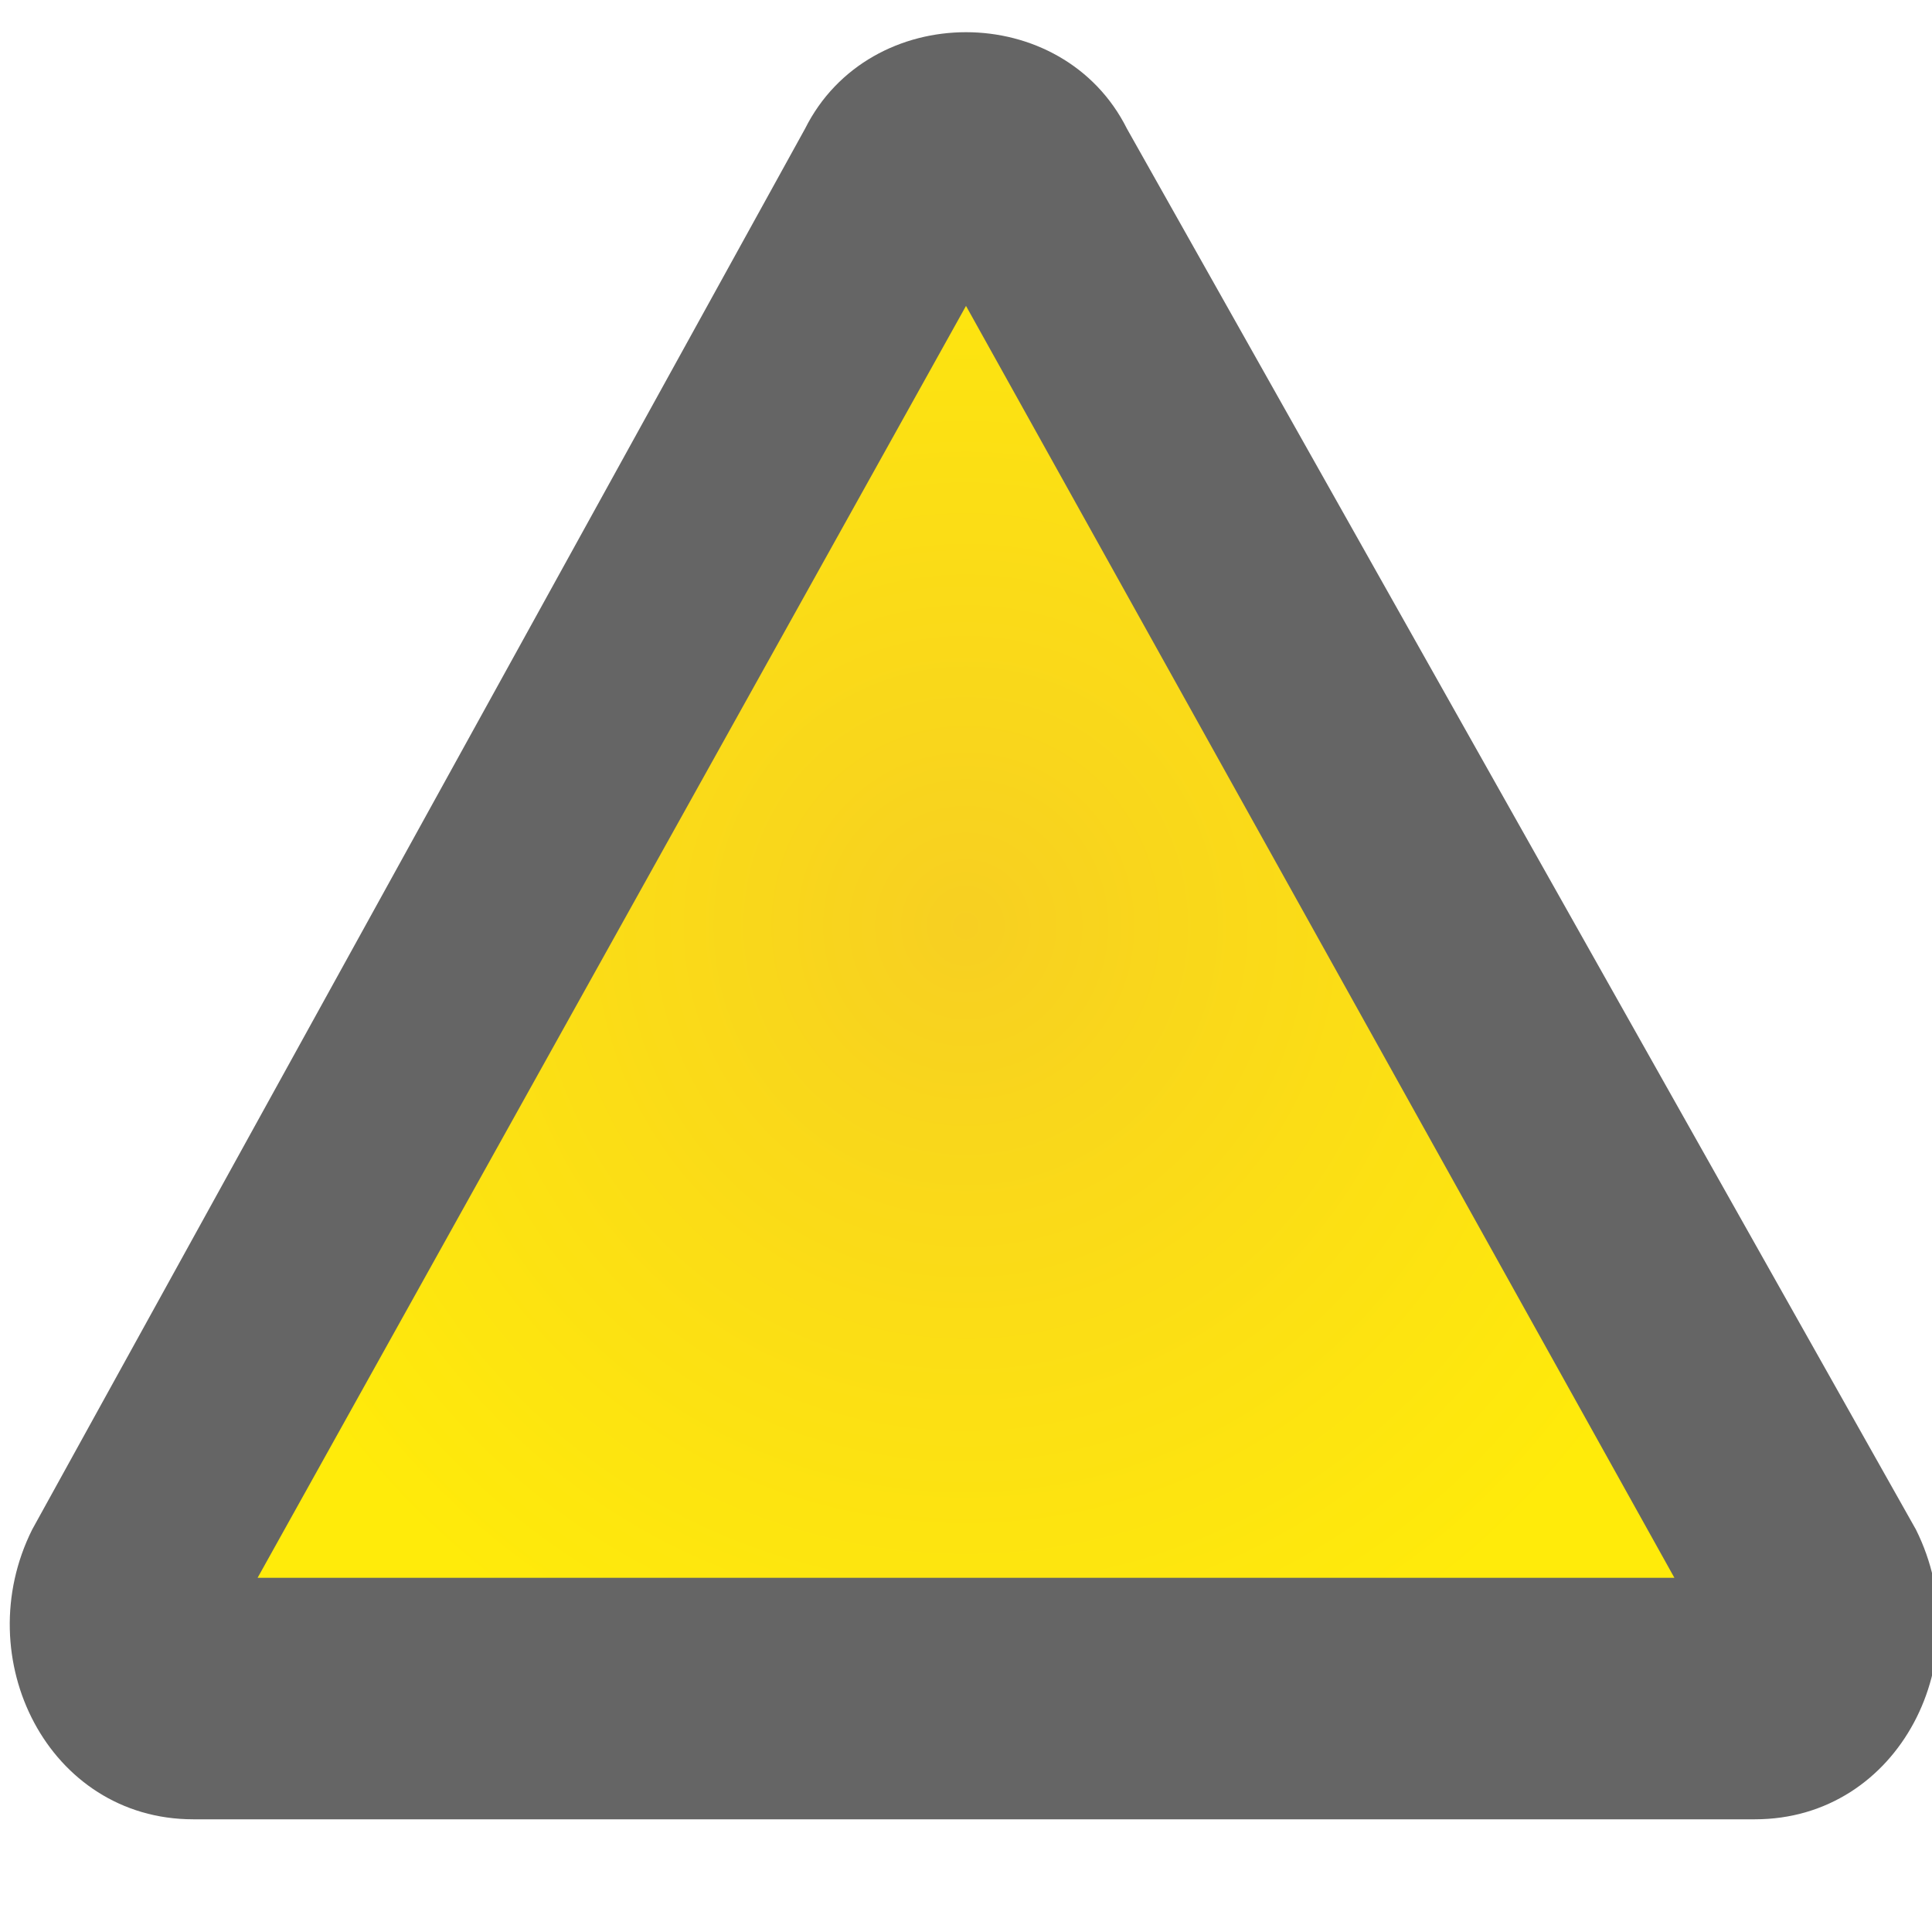
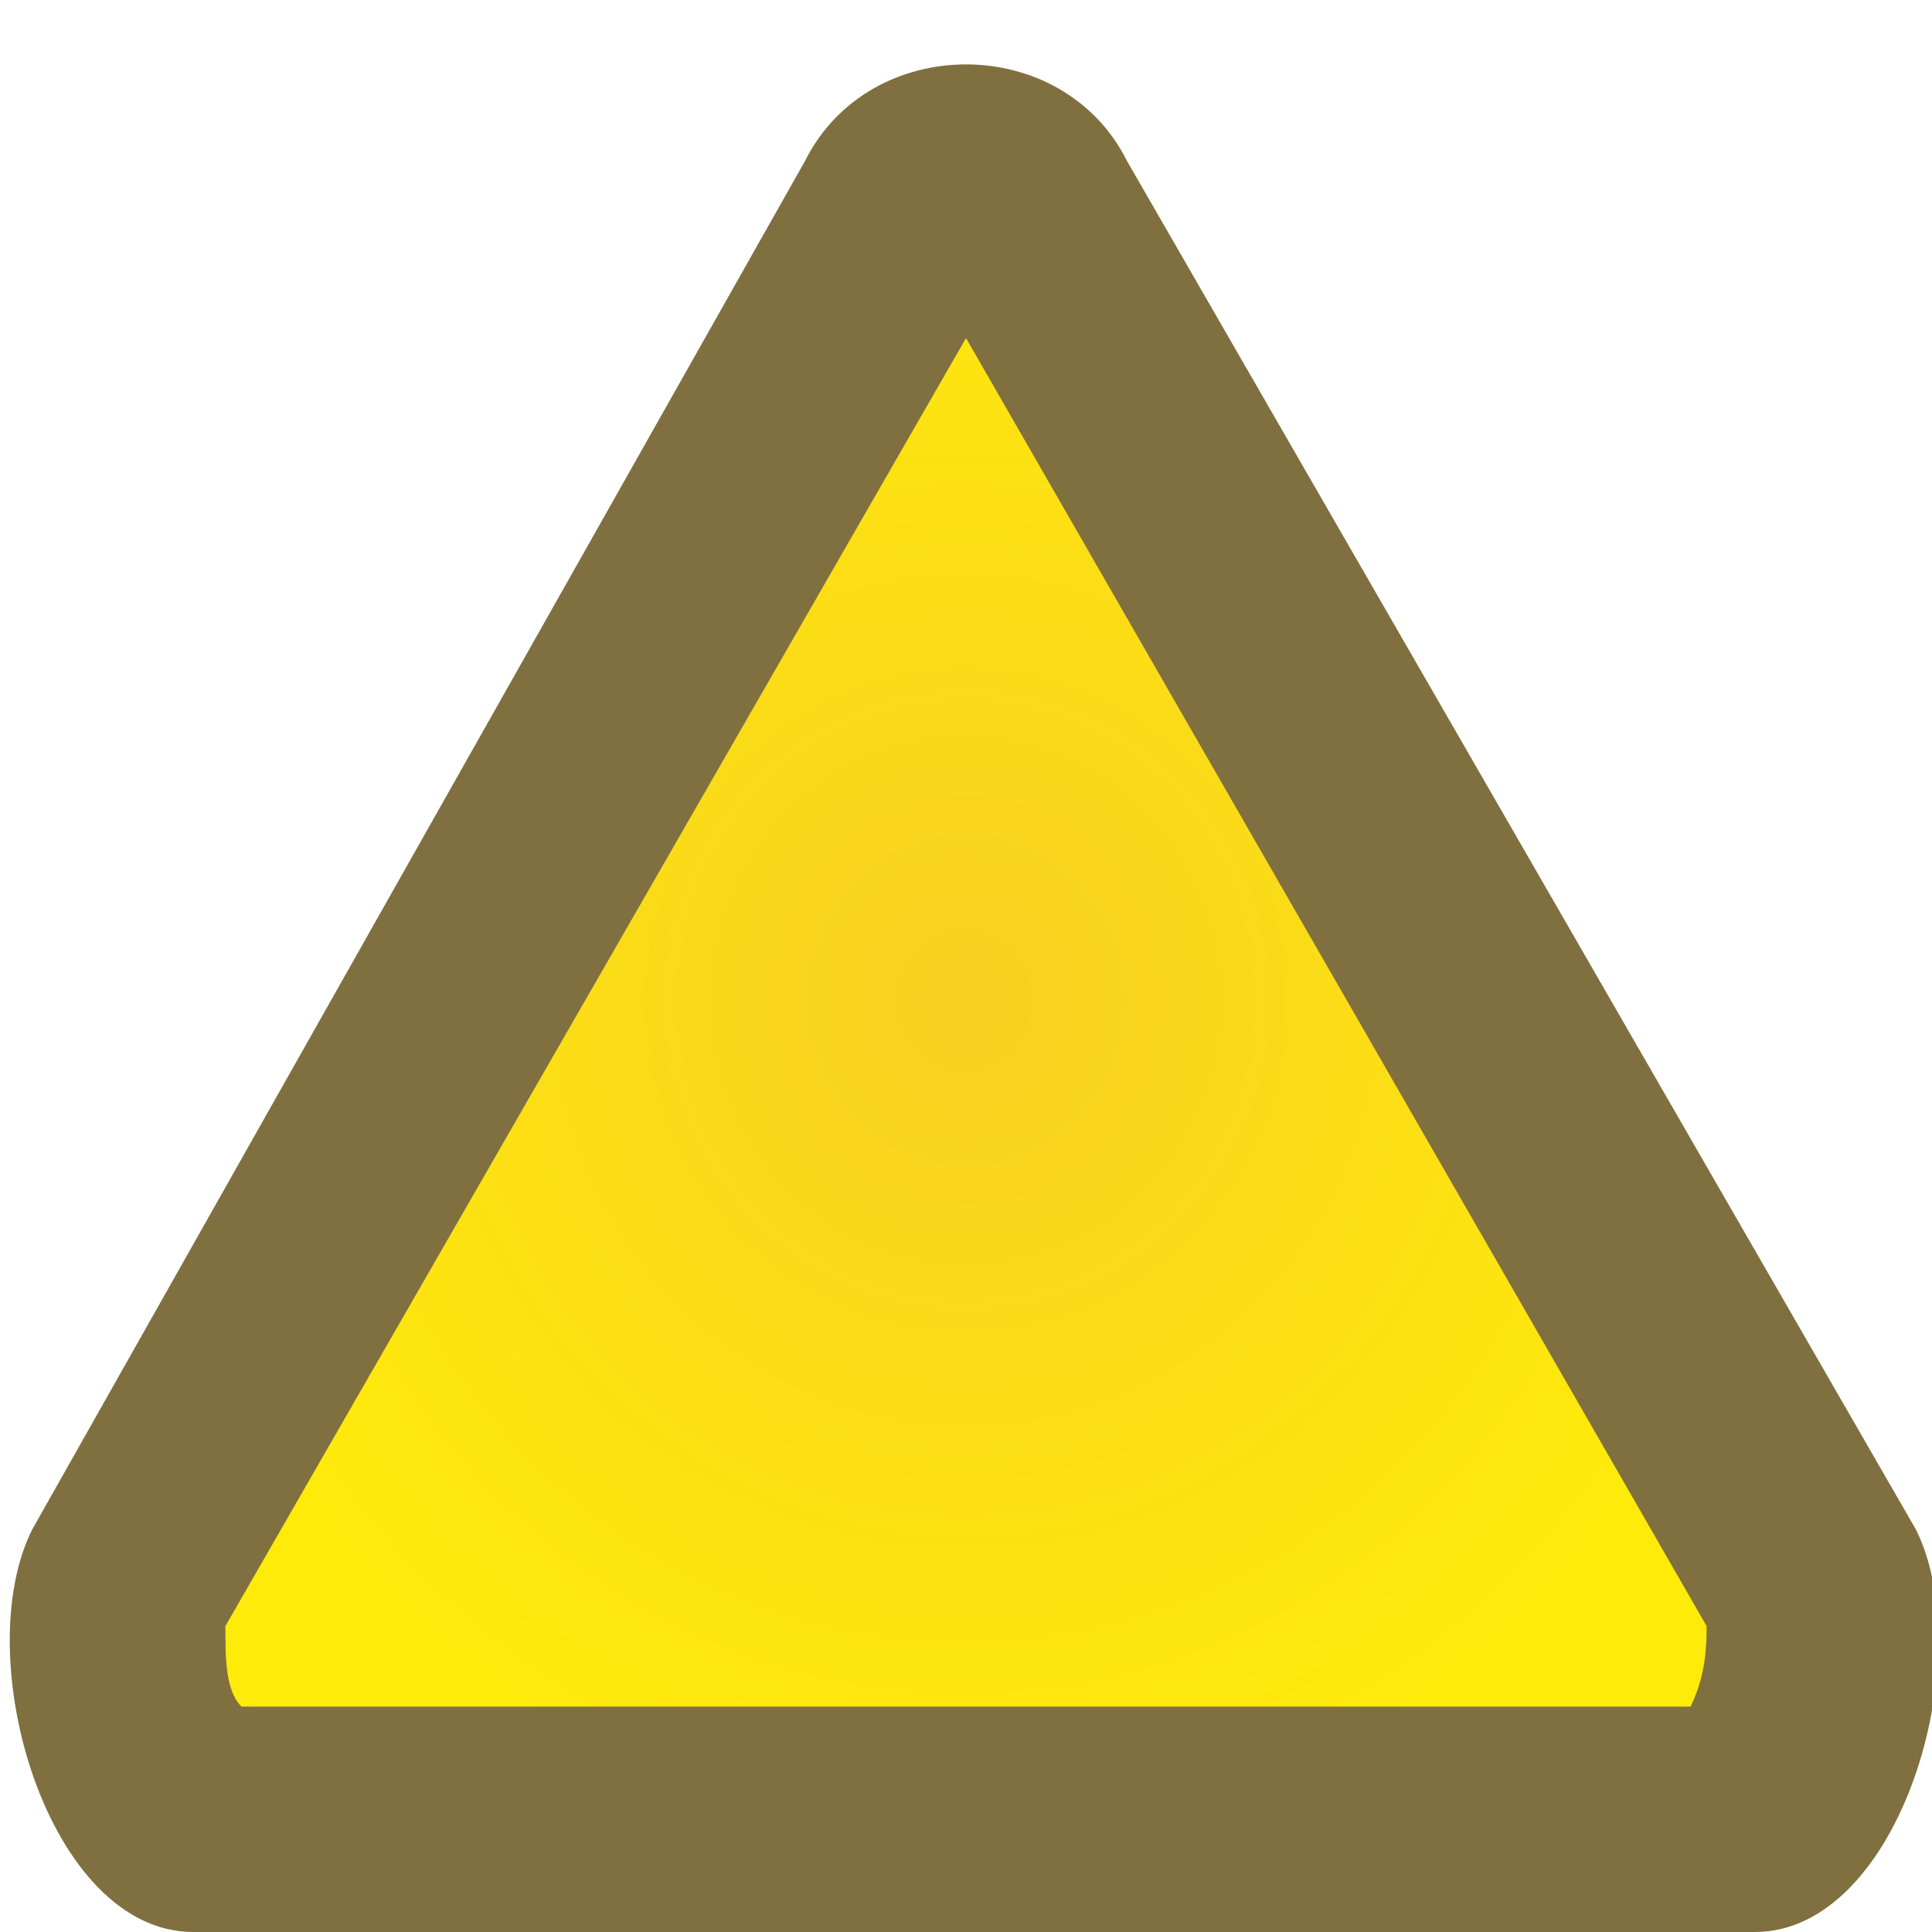
<svg xmlns="http://www.w3.org/2000/svg" width="12" height="12" viewBox="0 0 12 12">
  <g>
-     <radialGradient id="a" cx="6.069" cy="5.739" r="5.603" gradientTransform="matrix(.891 0 0 .917 .591 .489)" gradientUnits="userSpaceOnUse">
+     <radialGradient id="a" cx="7.779" cy="6.239" r="5.755" gradientTransform="matrix(.891 0 0 .917 -.932 .489)" gradientUnits="userSpaceOnUse">
      <stop offset="0" stop-color="#F7CF22" />
      <stop offset=".258" stop-color="#F9D71B" />
      <stop offset="1" stop-color="#FFEB0A" />
    </radialGradient>
-     <path d="M1.1 10.5c-.2 0-.3-.2-.4-.2-.1-.2-.1-.3 0-.5l4.9-8.7c.1-.1.3-.2.4-.2s.3 0 .4.2l4.9 8.7c.1.2.1.3 0 .5 0 .1-.2.2-.4.2H1.1z" fill="url(#a)" />
-     <path d="M6 1.9l4.4 7.9H1.6L6 1.9M6 .2c-.4 0-.8.2-1 .6L.2 9.5c-.4.8.1 1.8 1 1.8h9.7c.9 0 1.4-1 1-1.8L7 .8C6.8.4 6.4.2 6 .2z" fill="#656565" />
+     <path d="M1.1 11.3s-.2-.1-.3-.4c-.2-.4-.2-.9-.1-1l4.9-8.5c.1-.3.3-.3.4-.3s.3 0 .4.2l4.9 8.5c.1.2.1.6-.1 1-.1.3-.3.4-.3.4H1.1z" fill="url(#a)" />
+     <path d="M6 2.1l4.6 8c0 .1 0 .3-.1.5h-9c-.1-.1-.1-.3-.1-.5l4.6-8M6 .4c-.4 0-.8.2-1 .6L.2 9.5c-.4.8.1 2.5 1 2.5h9.7c.9 0 1.4-1.7 1-2.5L7 1C6.8.6 6.4.4 6 .4z" fill="#807040" />
  </g>
</svg>
